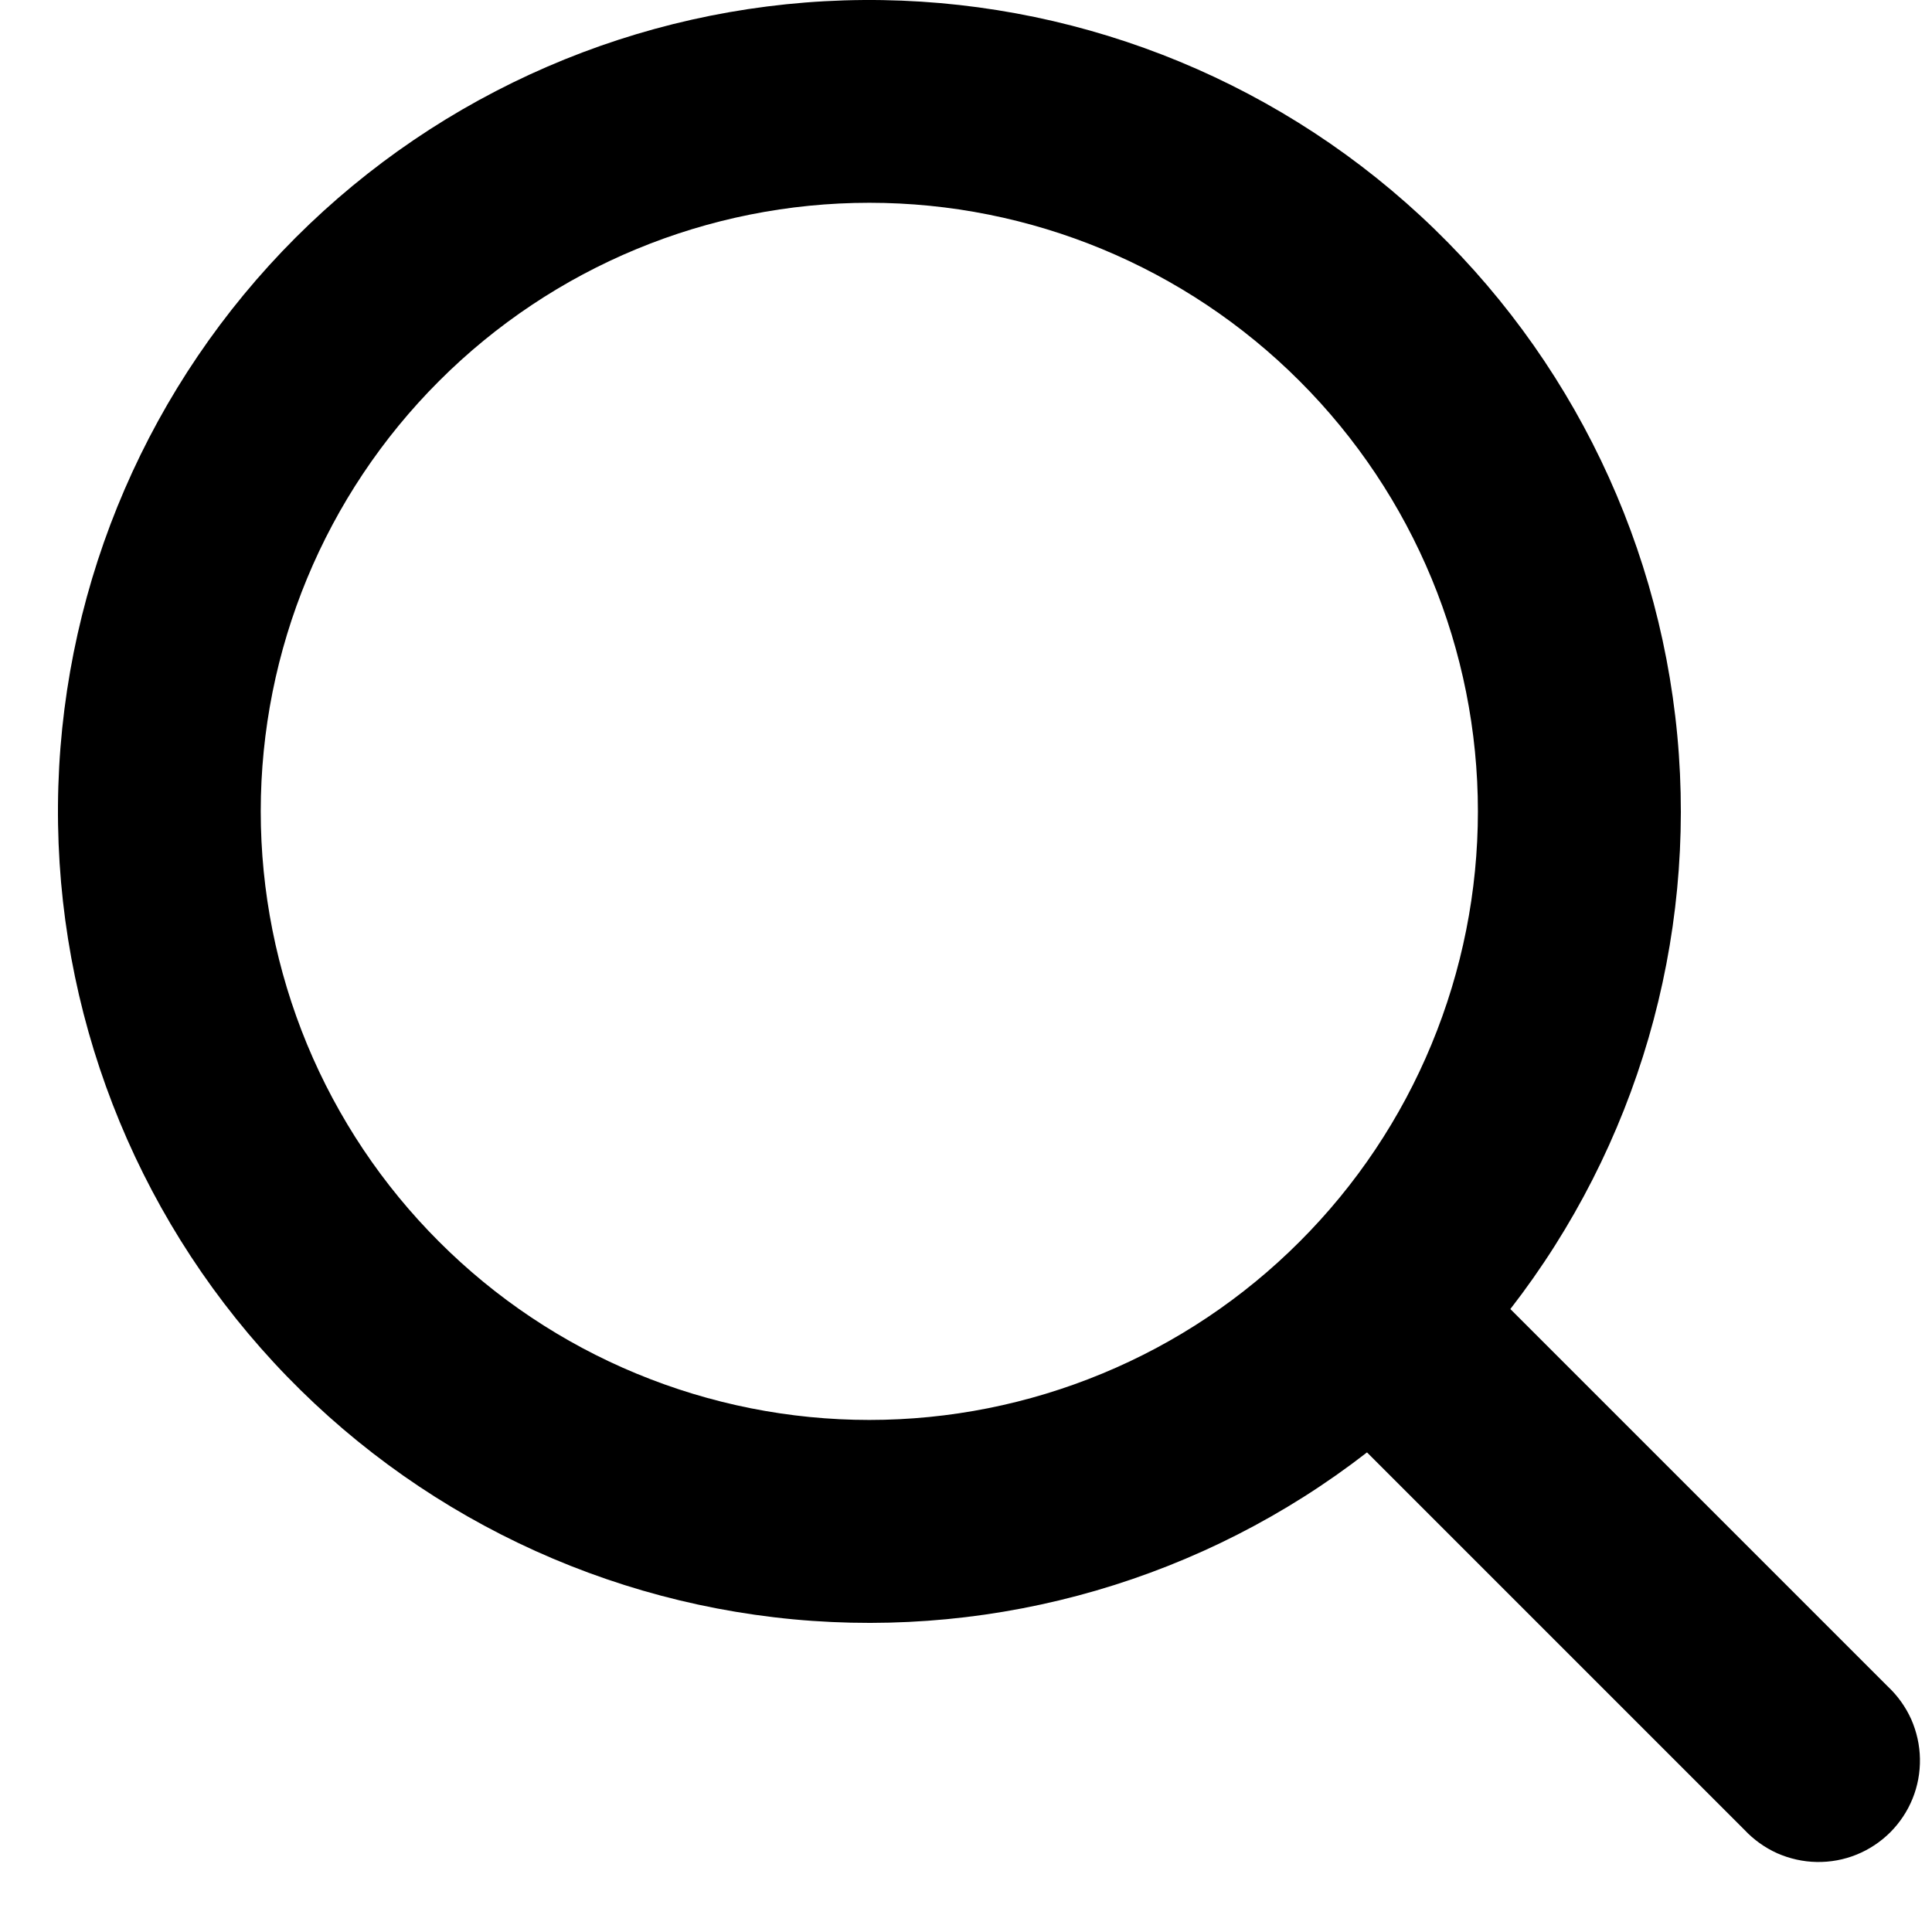
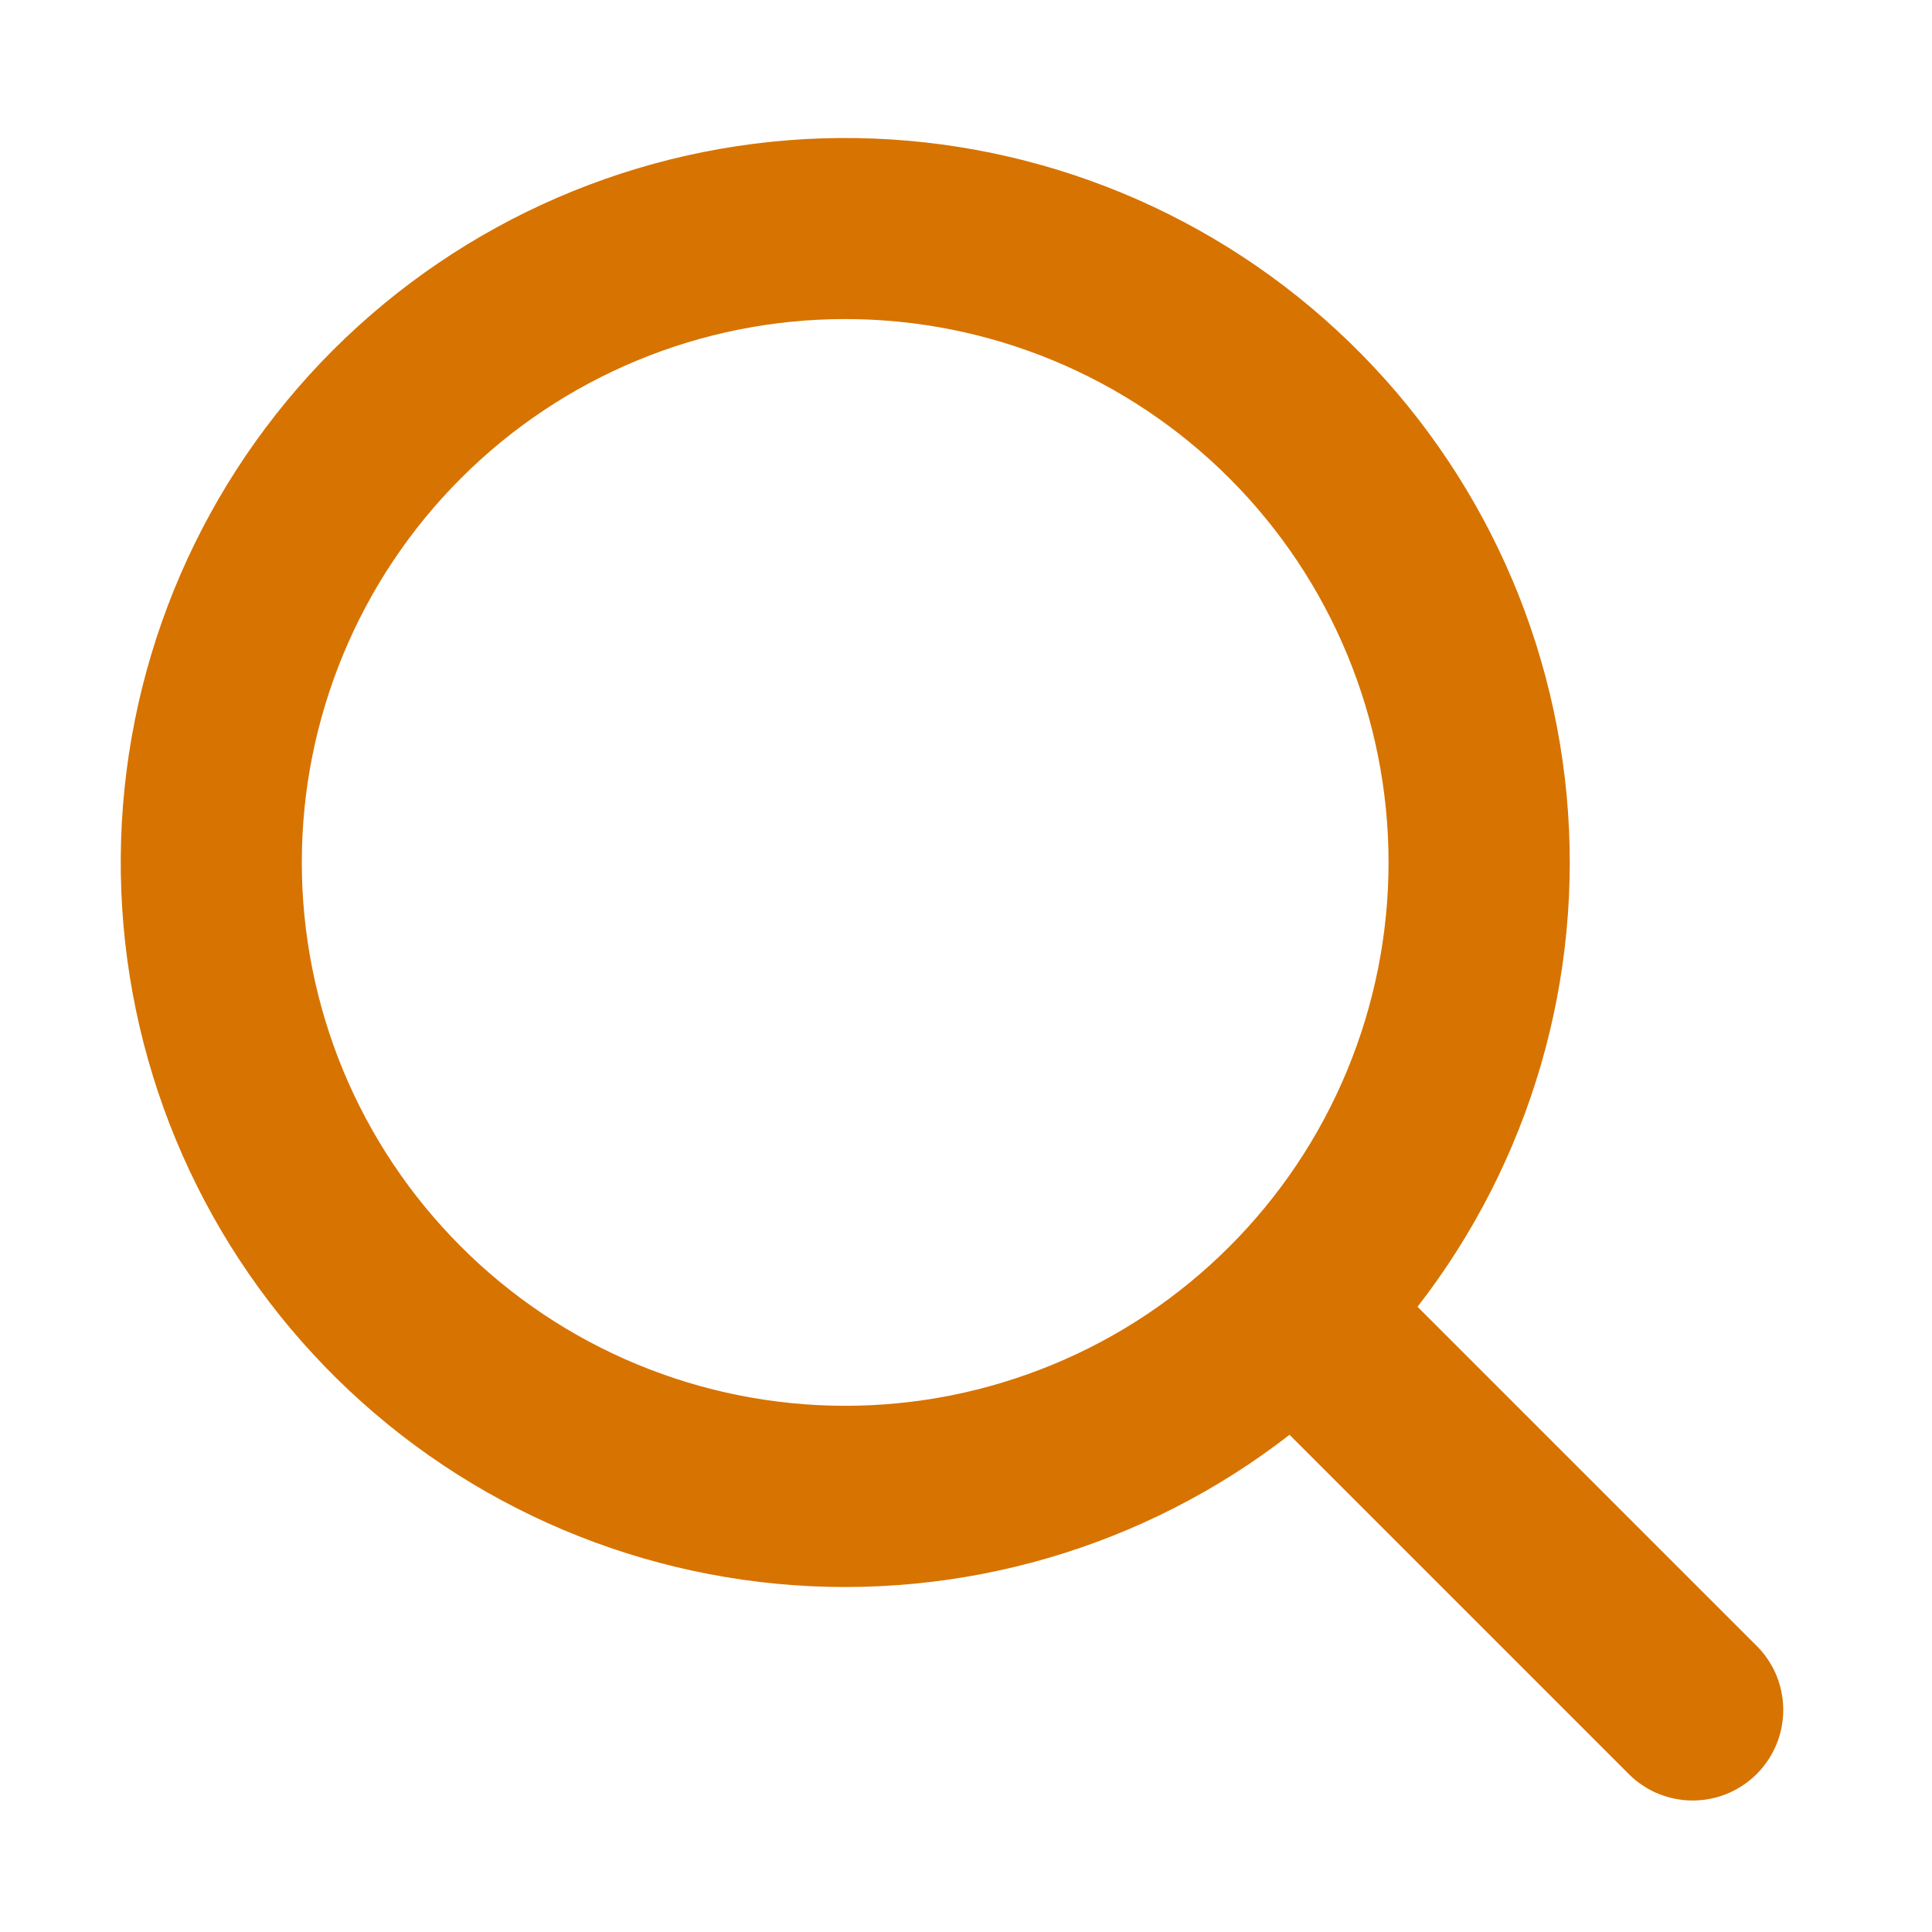
- <svg xmlns="http://www.w3.org/2000/svg" width="25" height="25" viewBox="0 0 25 25" fill="none">
-   <path fill-rule="evenodd" clip-rule="evenodd" d="M19.124 10.499C19.124 11.533 18.92 12.557 18.524 13.513C18.129 14.468 17.549 15.336 16.817 16.067C16.086 16.799 15.218 17.379 14.263 17.774C13.307 18.17 12.283 18.374 11.249 18.374C10.215 18.374 9.191 18.17 8.235 17.774C7.28 17.379 6.412 16.799 5.681 16.067C4.949 15.336 4.369 14.468 3.973 13.513C3.578 12.557 3.374 11.533 3.374 10.499C3.374 8.41 4.204 6.407 5.681 4.931C7.157 3.454 9.16 2.624 11.249 2.624C13.338 2.624 15.341 3.454 16.817 4.931C18.294 6.407 19.124 8.41 19.124 10.499ZM17.689 18.794C15.579 20.432 12.924 21.204 10.265 20.954C7.606 20.703 5.142 19.449 3.375 17.445C1.608 15.442 0.672 12.841 0.755 10.171C0.839 7.502 1.937 4.964 3.825 3.075C5.714 1.187 8.252 0.089 10.921 0.005C13.591 -0.078 16.192 0.858 18.195 2.625C20.199 4.392 21.453 6.856 21.704 9.515C21.954 12.174 21.182 14.829 19.544 16.939L24.427 21.822C24.555 21.942 24.659 22.087 24.731 22.247C24.802 22.409 24.841 22.582 24.844 22.759C24.847 22.935 24.815 23.11 24.749 23.273C24.683 23.437 24.584 23.585 24.46 23.71C24.335 23.834 24.187 23.933 24.023 23.999C23.86 24.065 23.685 24.097 23.509 24.094C23.332 24.091 23.159 24.052 22.997 23.981C22.837 23.909 22.692 23.805 22.572 23.677L17.689 18.794Z" fill="black" />
+ <svg xmlns="http://www.w3.org/2000/svg" width="28" height="28" viewBox="0 0 28 28" fill="none">
+   <path fill-rule="evenodd" clip-rule="evenodd" d="M20.124 12.499C20.124 13.533 19.92 14.557 19.524 15.513C19.129 16.468 18.549 17.336 17.817 18.067C17.086 18.799 16.218 19.379 15.263 19.774C14.307 20.17 13.283 20.374 12.249 20.374C11.215 20.374 10.191 20.17 9.235 19.774C8.28 19.379 7.412 18.799 6.681 18.067C5.949 17.336 5.369 16.468 4.973 15.513C4.578 14.557 4.374 13.533 4.374 12.499C4.374 10.41 5.204 8.407 6.681 6.931C8.157 5.454 10.16 4.624 12.249 4.624C14.338 4.624 16.341 5.454 17.817 6.931C19.294 8.407 20.124 10.41 20.124 12.499ZM18.689 20.794C16.579 22.432 13.924 23.204 11.265 22.954C8.606 22.703 6.142 21.449 4.375 19.445C2.608 17.442 1.672 14.841 1.755 12.171C1.839 9.502 2.937 6.964 4.825 5.075C6.714 3.187 9.252 2.089 11.921 2.005C14.591 1.922 17.192 2.858 19.195 4.625C21.199 6.392 22.453 8.856 22.704 11.515C22.954 14.174 22.182 16.829 20.544 18.939L25.427 23.822C25.555 23.942 25.659 24.087 25.731 24.247C25.802 24.409 25.841 24.582 25.844 24.759C25.847 24.935 25.815 25.11 25.749 25.273C25.683 25.437 25.584 25.585 25.46 25.71C25.335 25.834 25.187 25.933 25.023 25.999C24.86 26.065 24.685 26.097 24.509 26.094C24.332 26.091 24.159 26.052 23.997 25.981C23.837 25.909 23.692 25.805 23.572 25.677L18.689 20.794Z" fill="#D77300" />
</svg>
